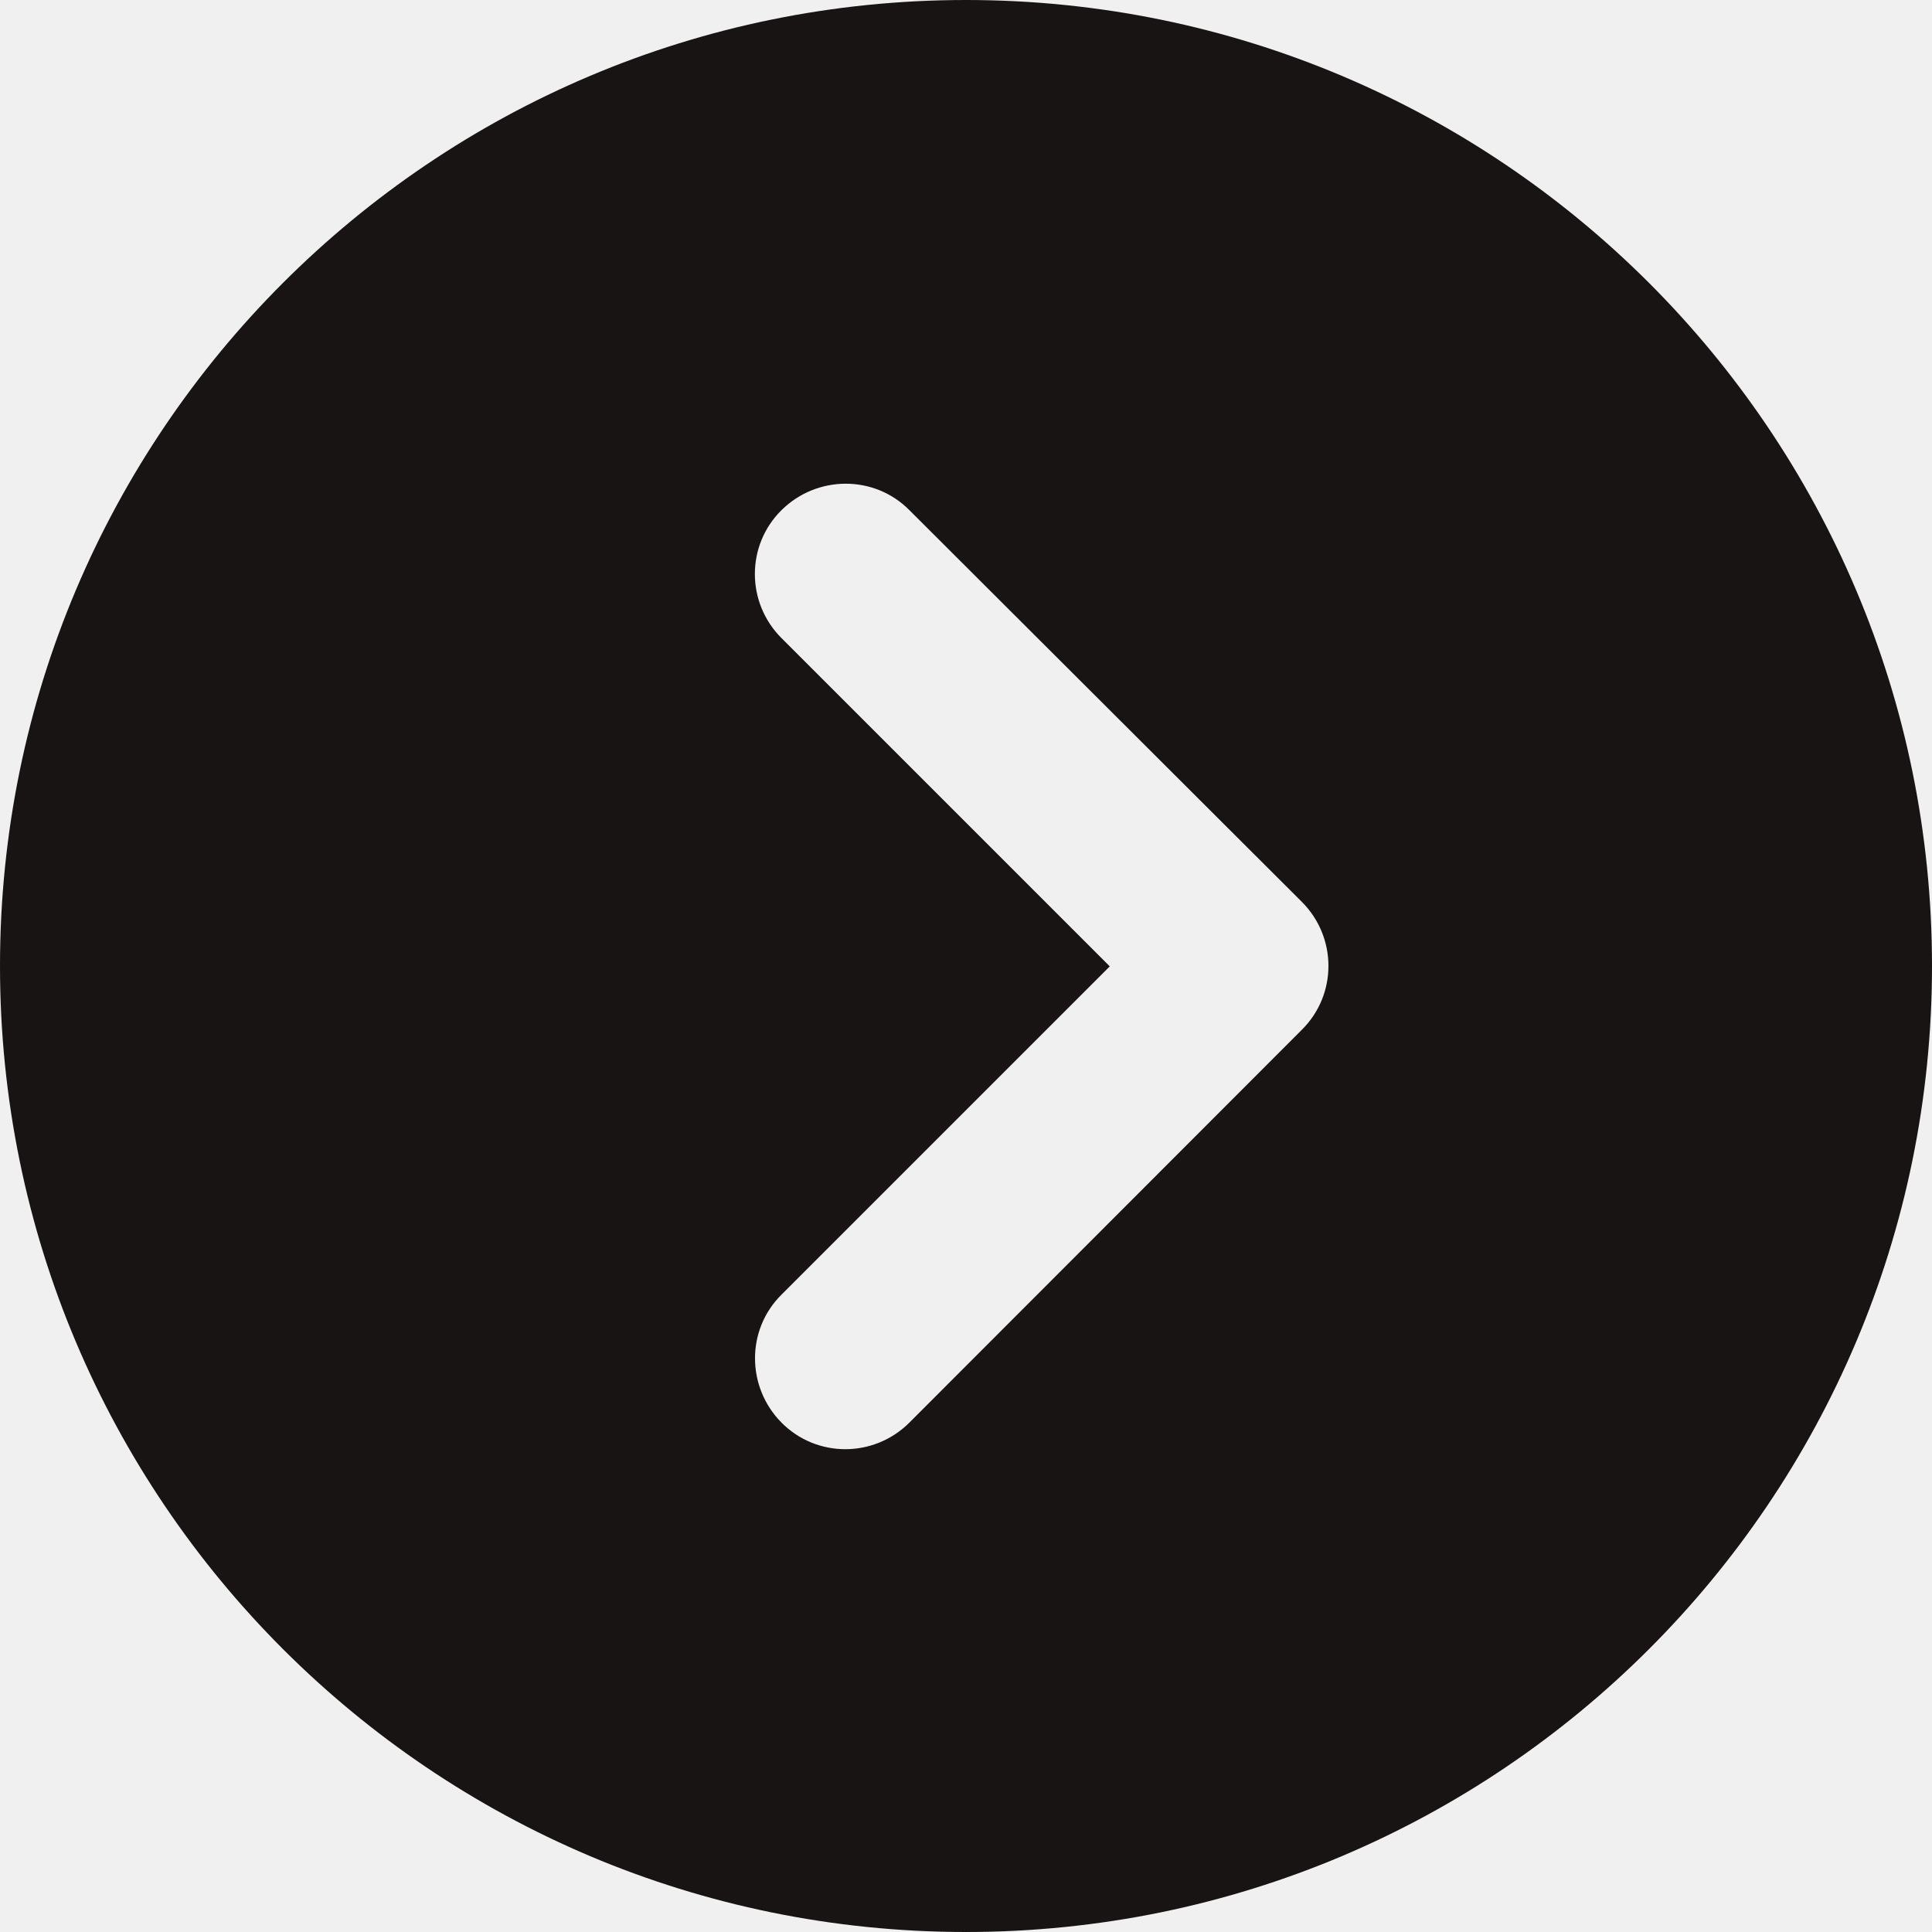
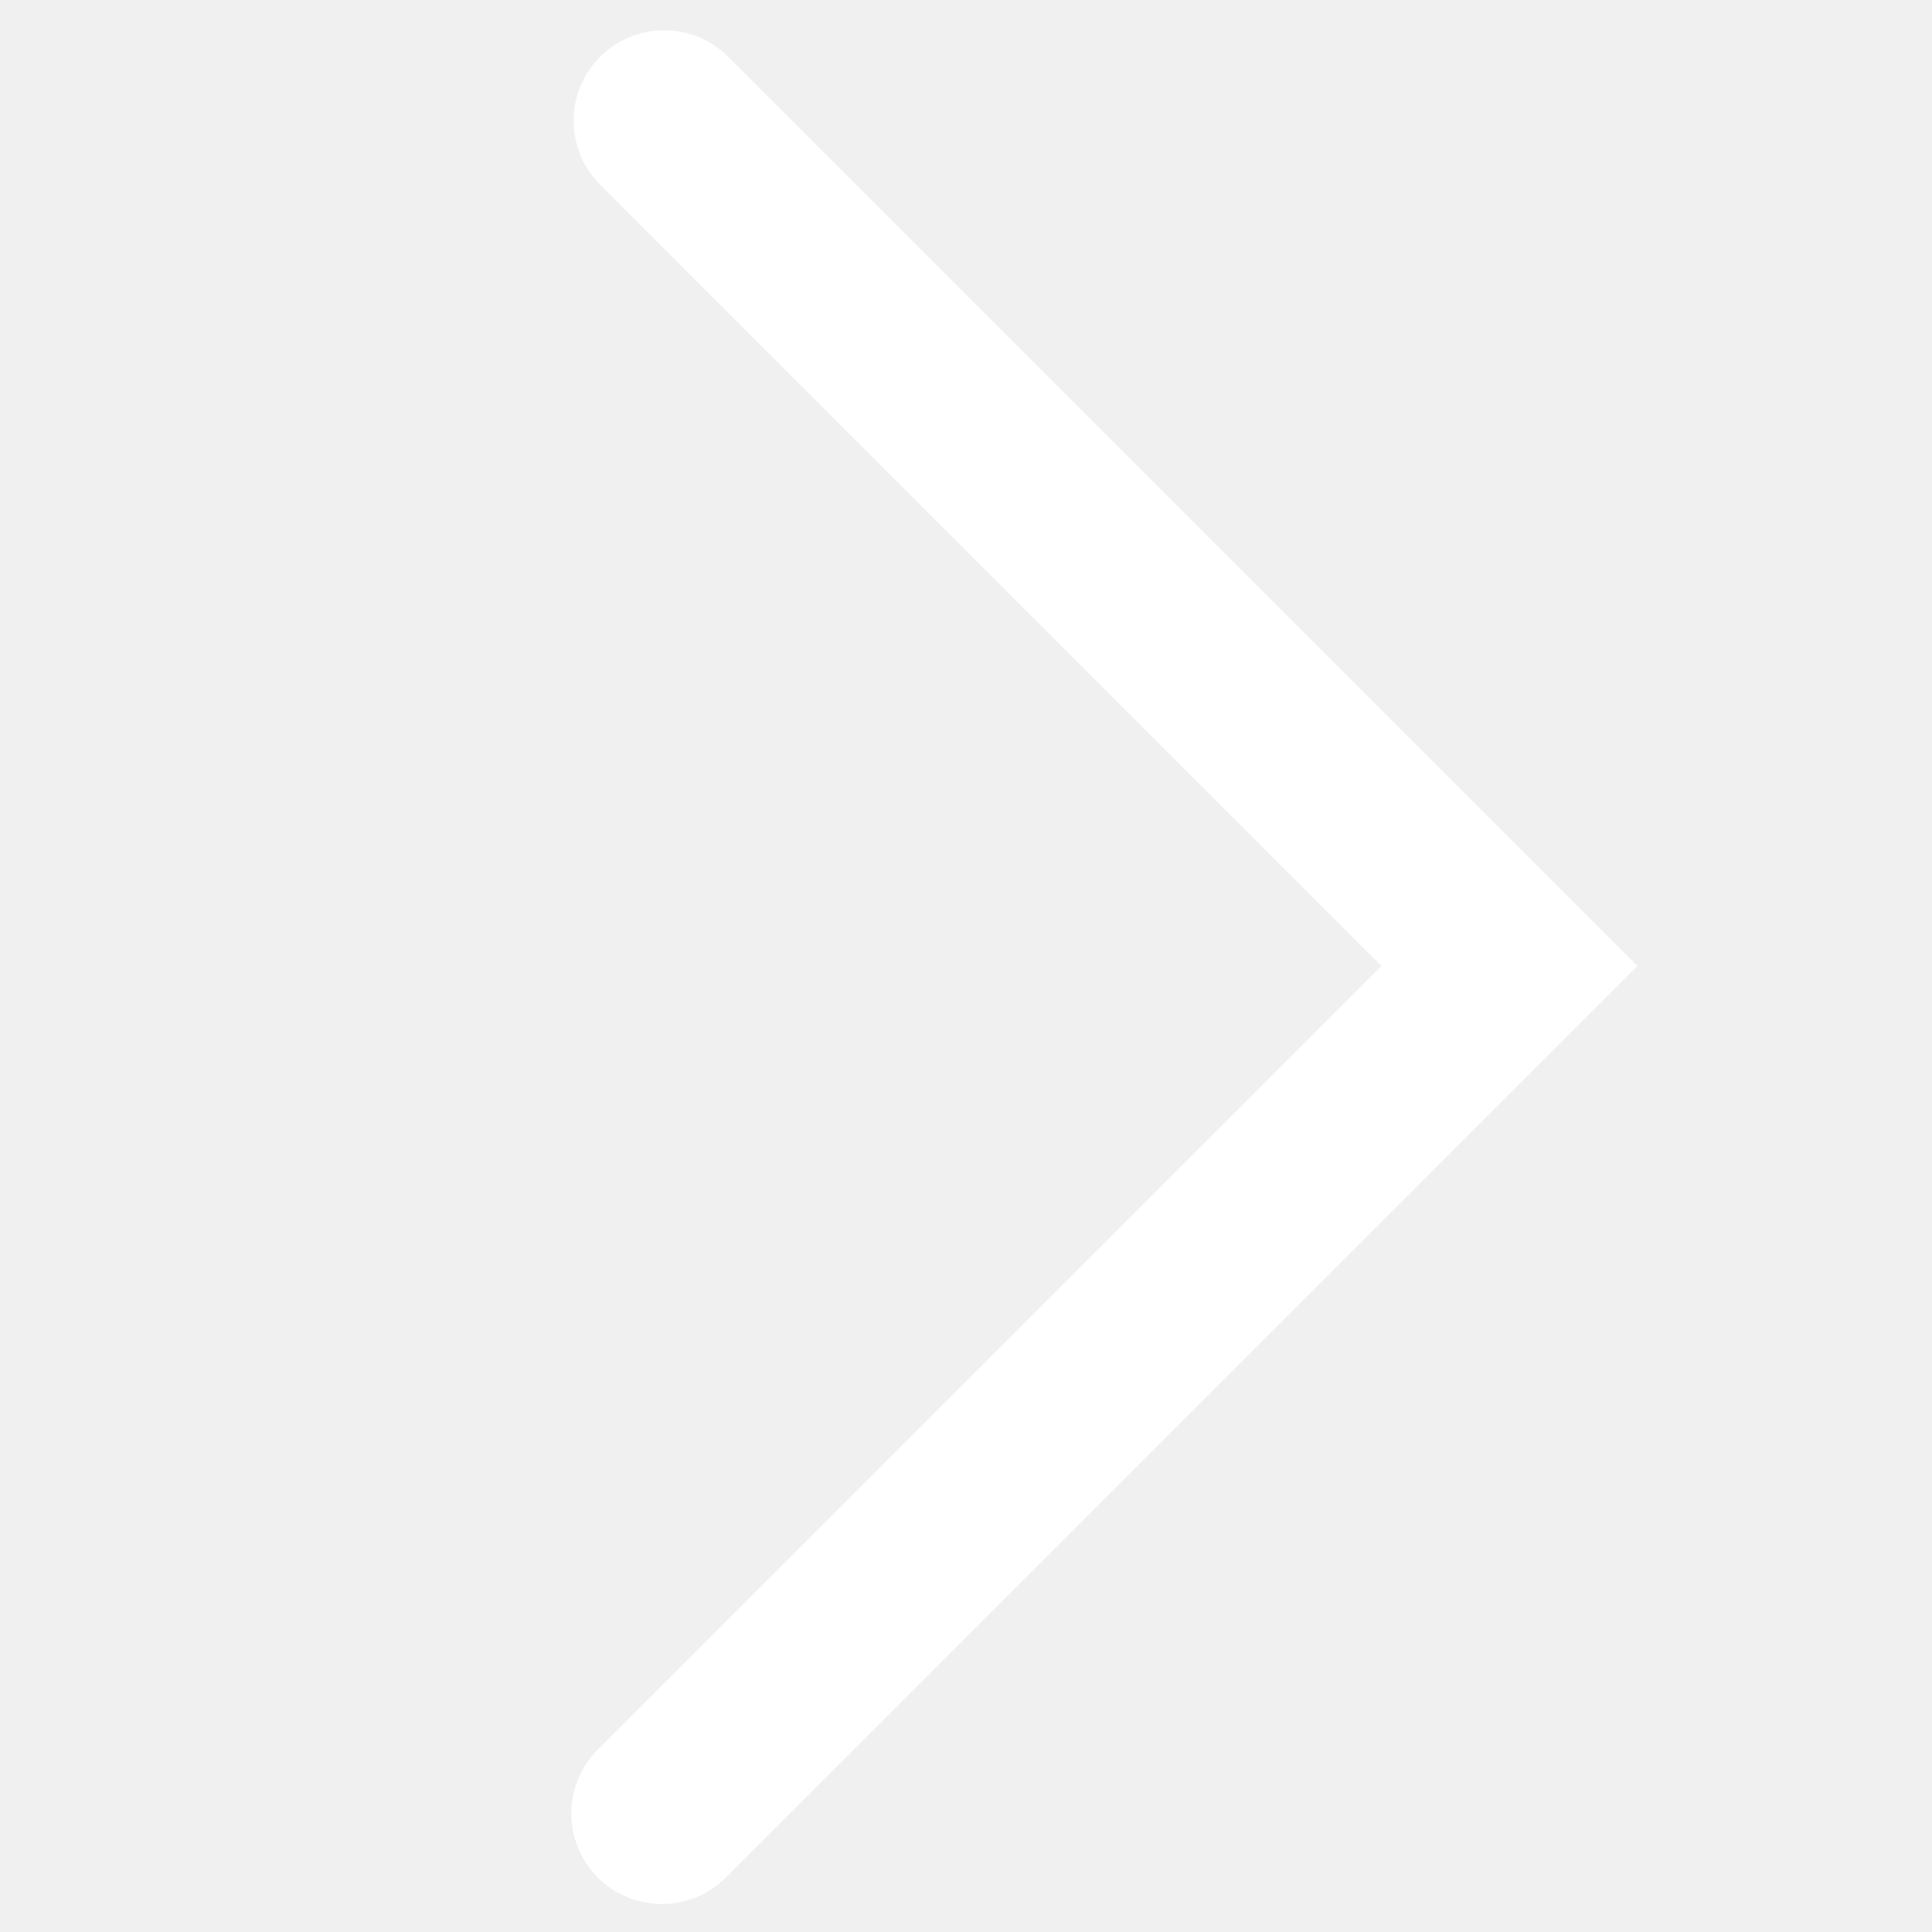
- <svg xmlns="http://www.w3.org/2000/svg" viewBox="0 0 512 512" fill="#191414" width="16" height="16">
-   <path d="M0 256a256 256 0 1 0 512 0A256 256 0 1 0 0 256zM241 377c-9.4 9.4-24.6 9.4-33.9 0s-9.4-24.6 0-33.9l87-87-87-87c-9.4-9.4-9.4-24.6 0-33.9s24.6-9.4 33.9 0L345 239c9.4 9.4 9.4 24.6 0 33.9L241 377z" />
+ <svg data-encore-id="icon" role="img" aria-hidden="true" width="16" height="16" fill="white" class="Svg-sc-ytk21e-0 cAMMLk IYDlXmBmmUKHveMzIPCF" viewBox="0 0 16 16">
+   <path d="M4.97.47a.75.75 0 0 0 0 1.06L11.44 8l-6.47 6.47a.75.75 0 1 0 1.06 1.06L13.56 8 6.03.47a.75.75 0 0 0-1.06 0z" />
</svg>
